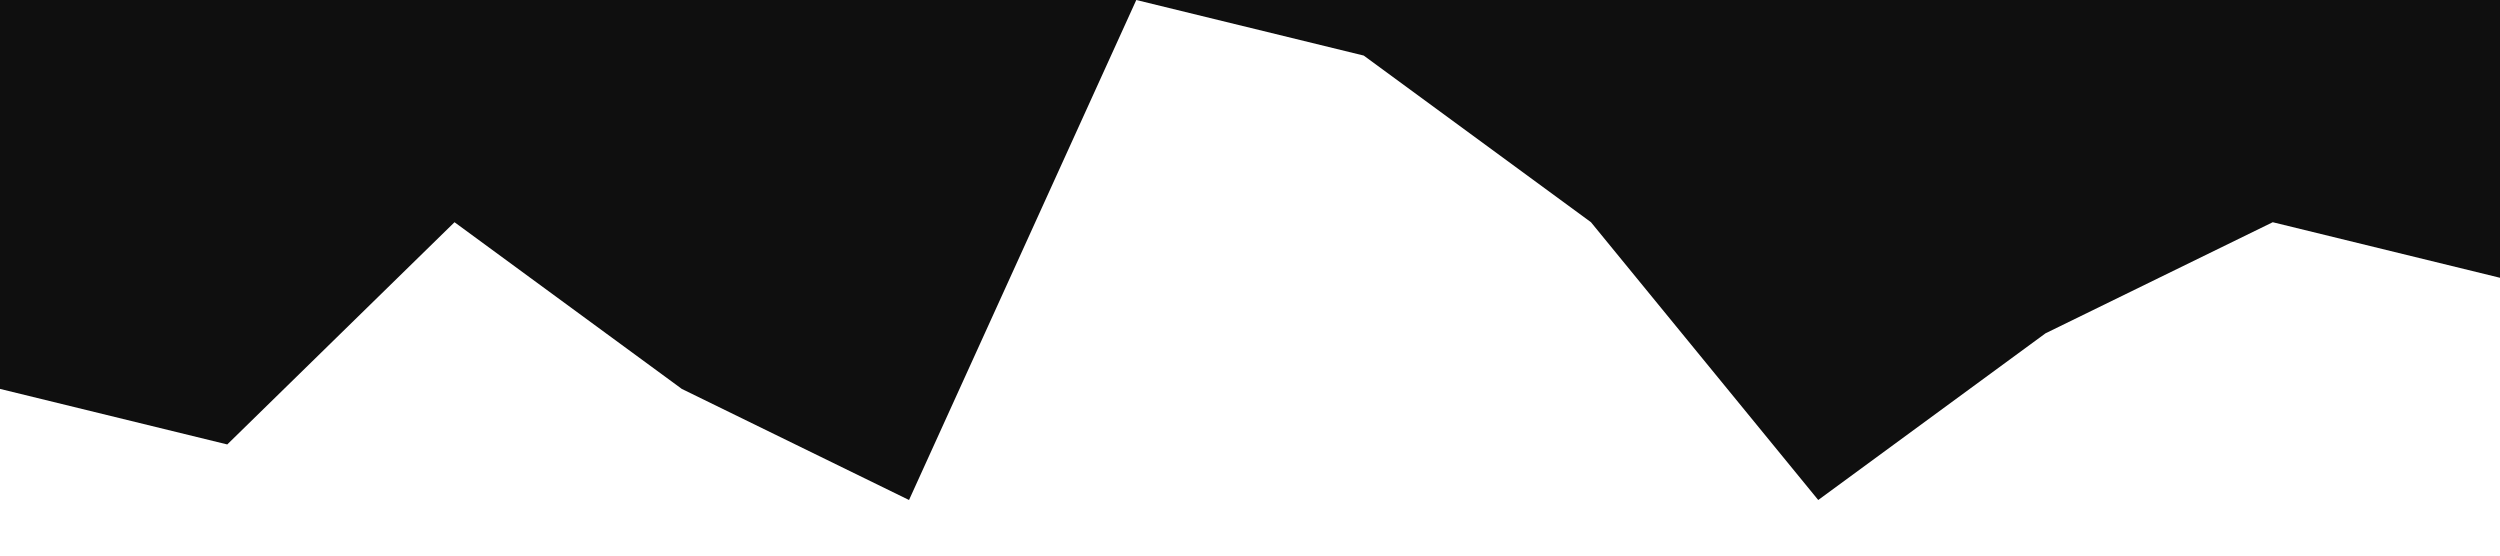
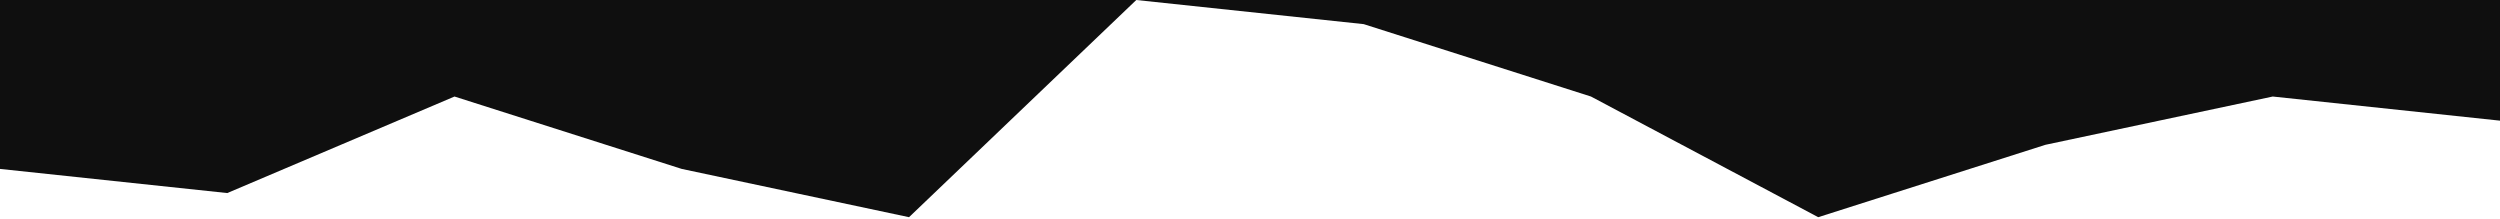
- <svg xmlns="http://www.w3.org/2000/svg" viewBox="0 0 1440 320">
-   <path fill="#0F0F0F" fill-opacity="1" d="M0,224L130.9,256L261.8,128L392.7,224L523.6,288L654.5,0L785.5,32L916.4,128L1047.3,288L1178.2,192L1309.1,128L1440,160L1440,0L1309.1,0L1178.2,0L1047.3,0L916.4,0L785.5,0L654.5,0L523.6,0L392.7,0L261.8,0L130.9,0L0,0Z" />
+ <svg xmlns="http://www.w3.org/2000/svg" width="1440" height="126" viewBox="0 0 1440 126" fill="none">
+   <path d="M0 97.3L130.9 111.2L261.8 55.6L392.7 97.3L523.6 125.1L654.5 0L785.5 13.9L916.4 55.6L1047.3 125.1L1178.2 83.4L1309.1 55.6L1440 69.5V0H1309.1H1178.2H1047.3H916.4H785.5H654.5H523.6H392.7H261.8H130.9H0V97.3Z" fill="#0F0F0F" />
</svg>
